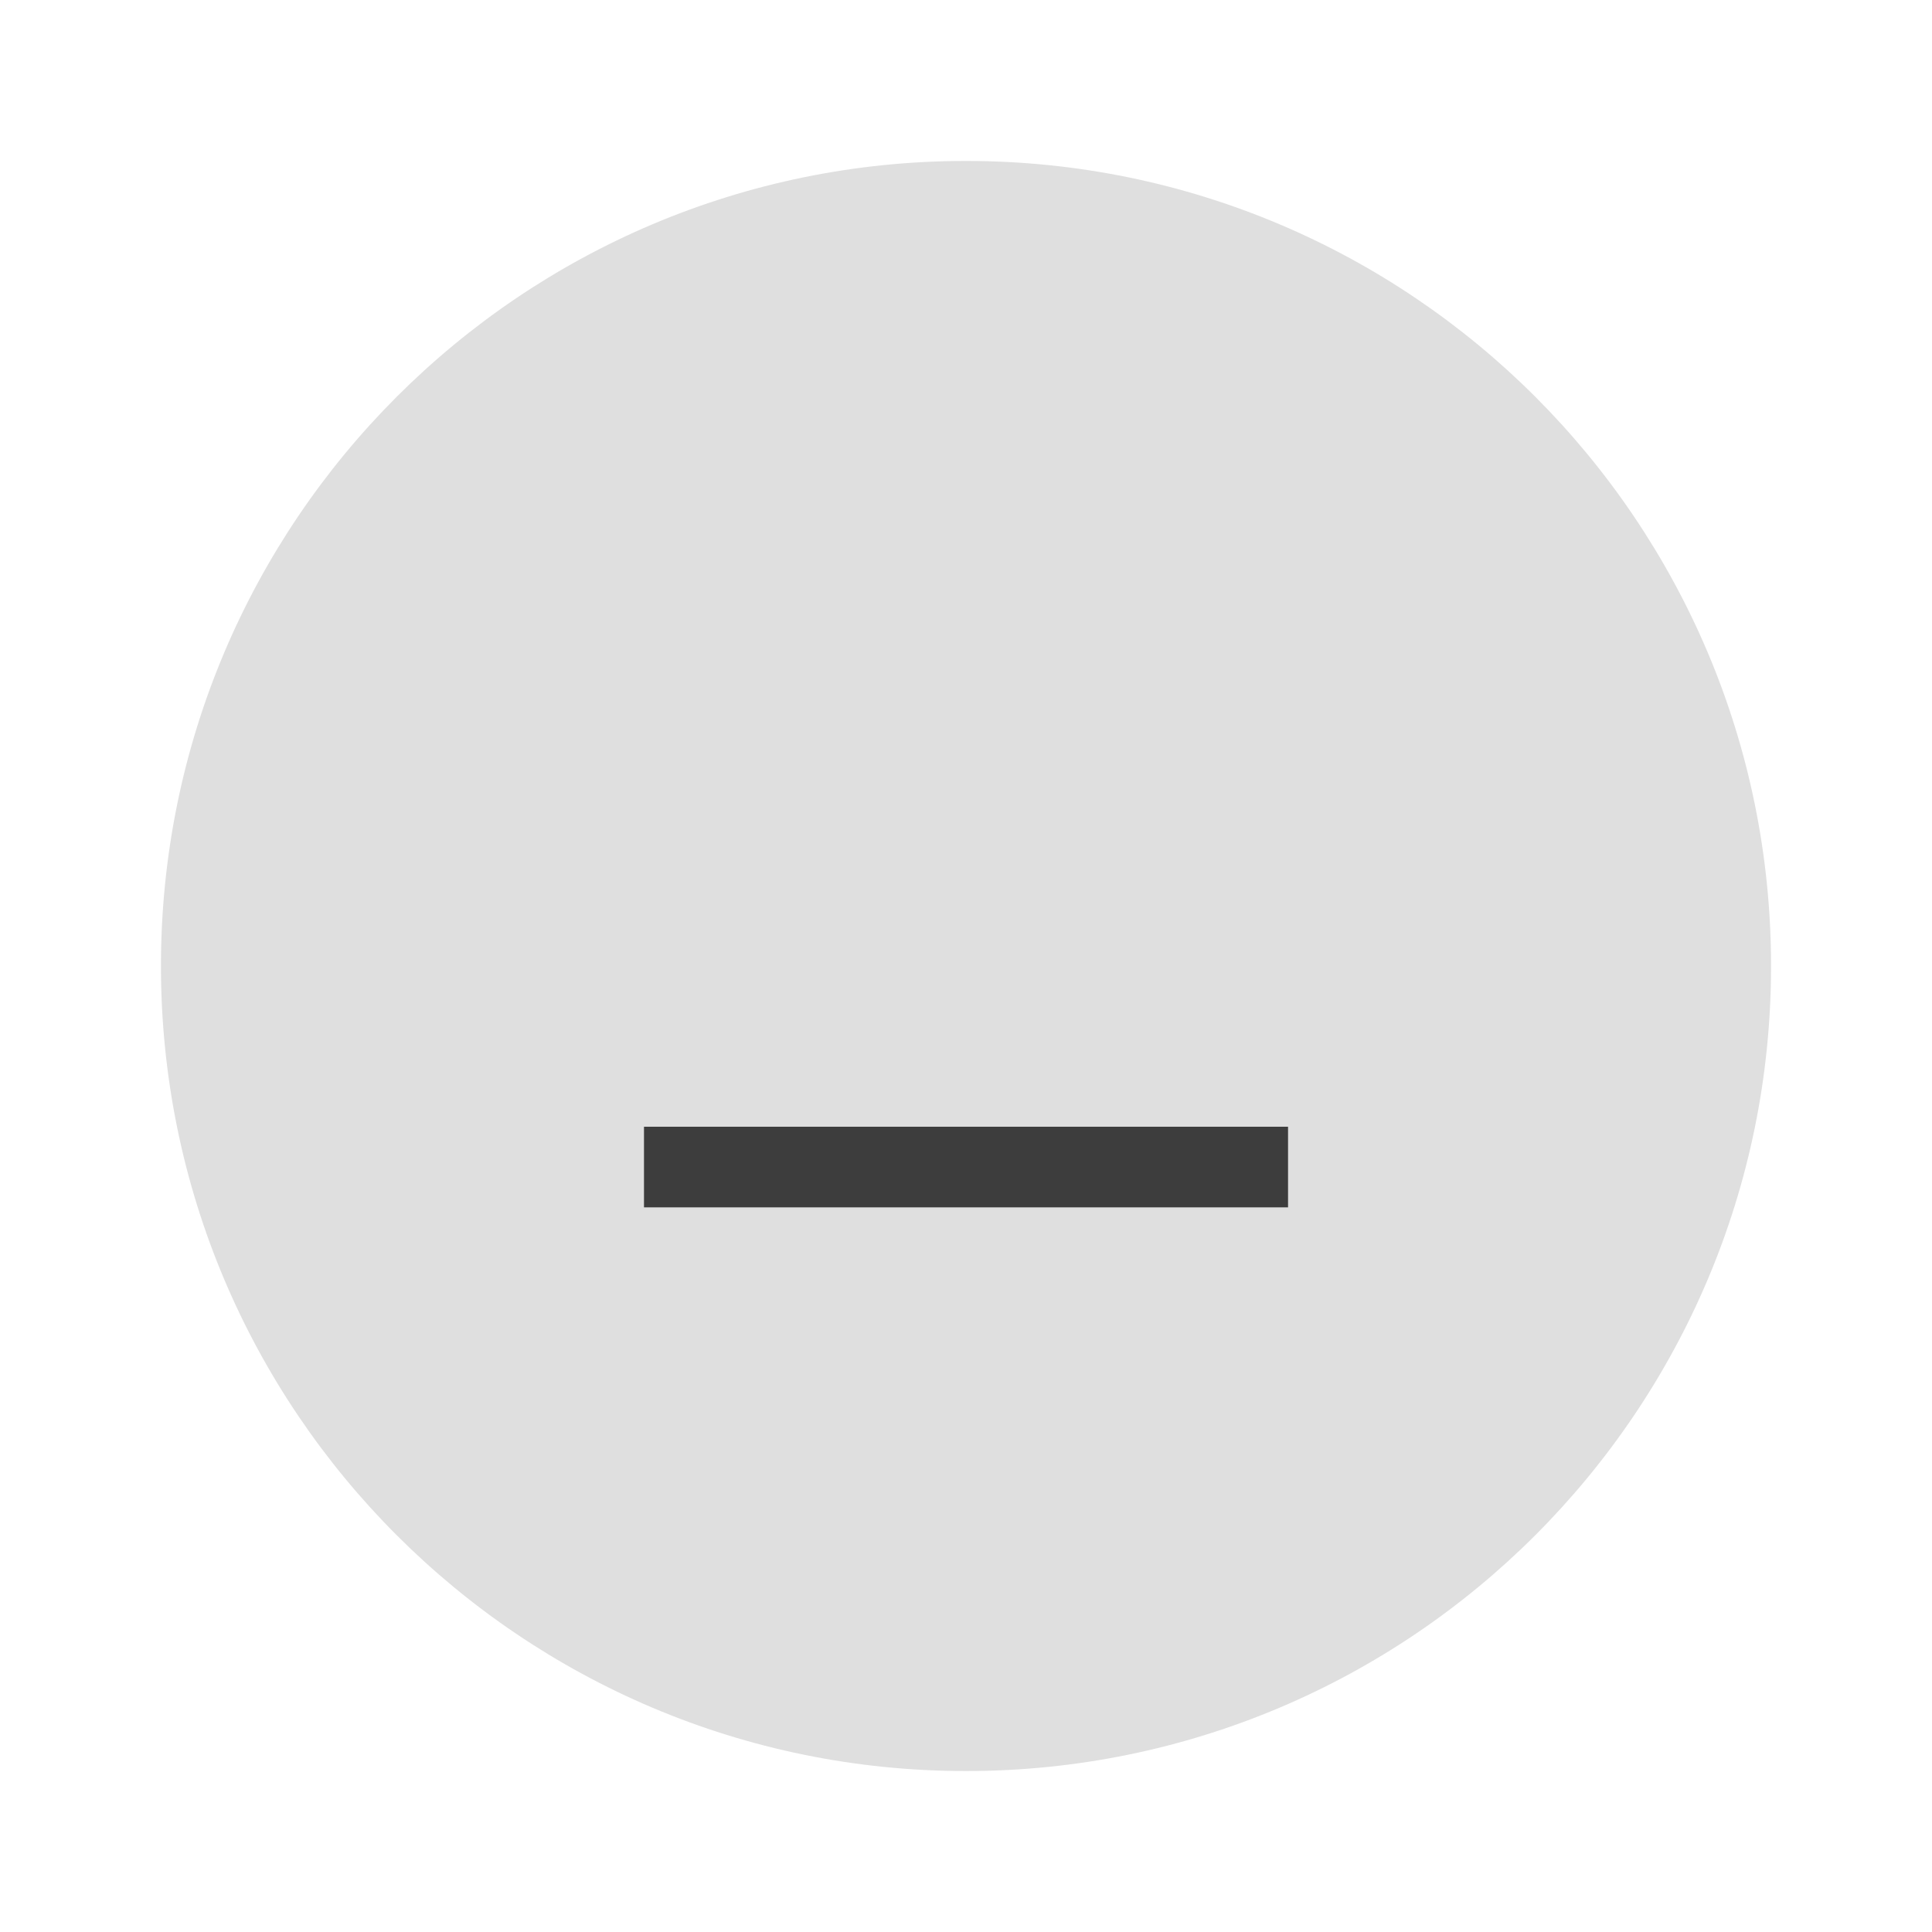
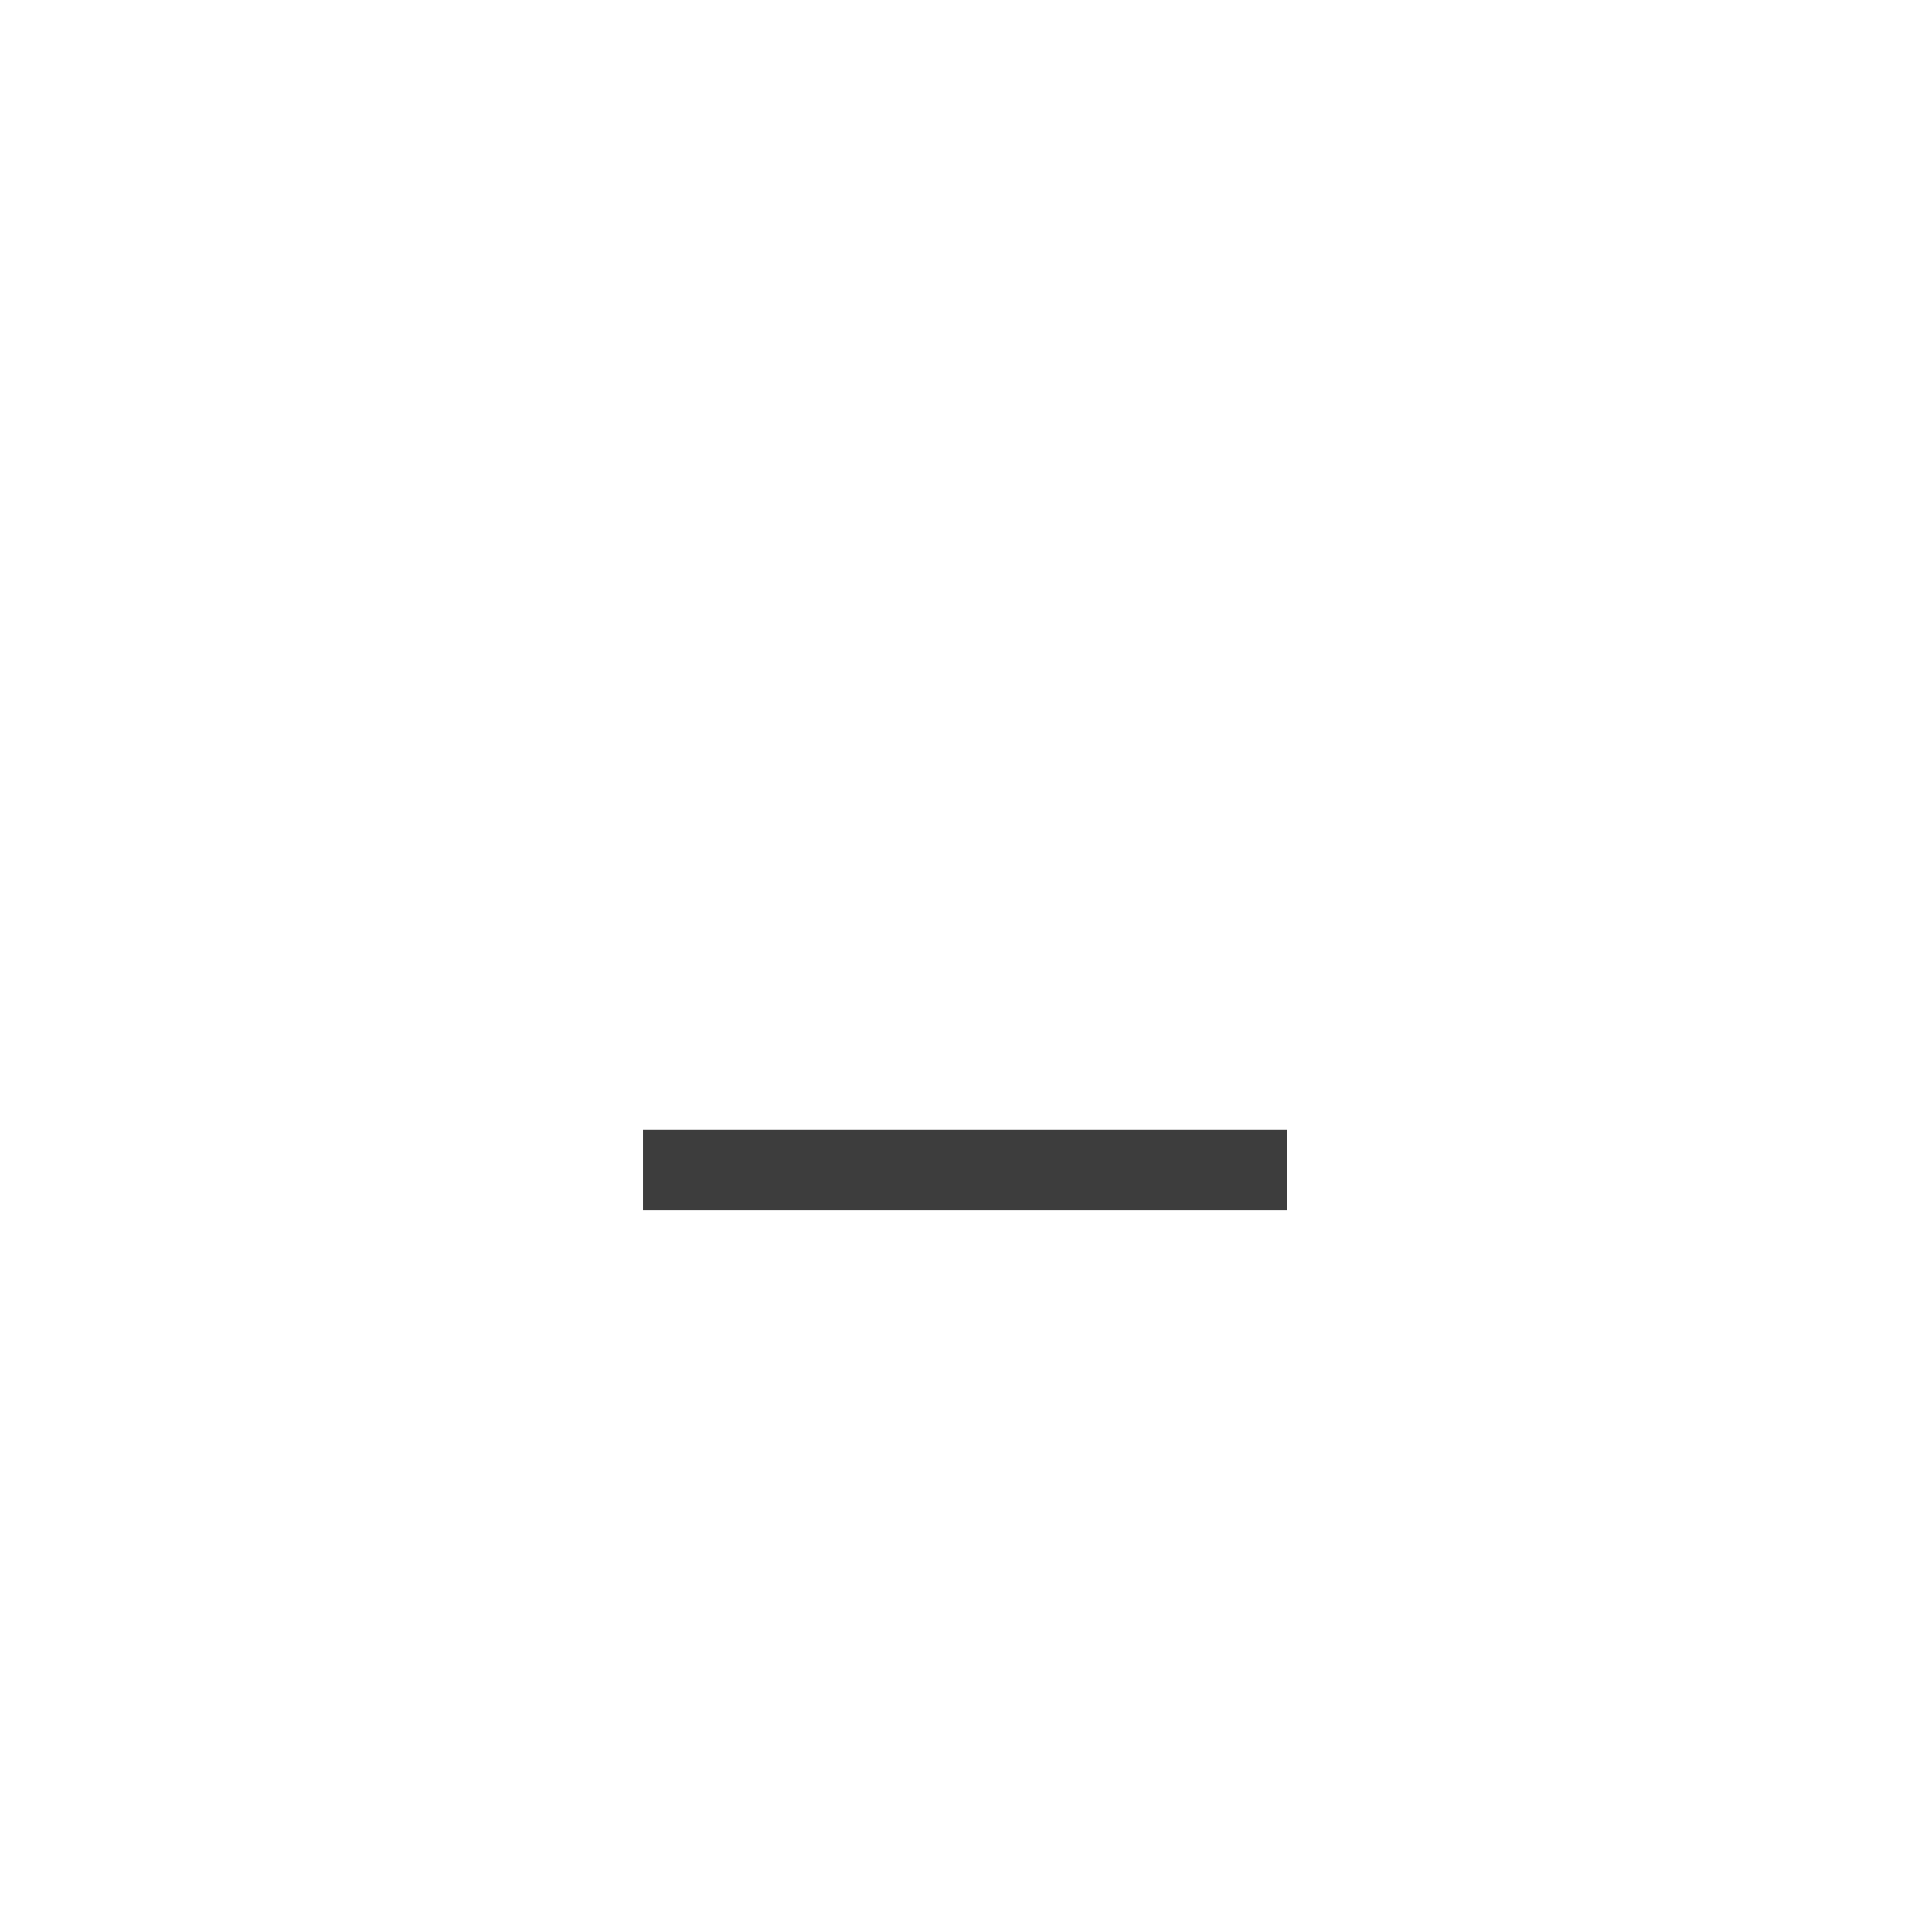
- <svg xmlns="http://www.w3.org/2000/svg" width="24" height="24" version="1.1" viewBox="0 0 6.35 6.35" id="svg4579">
-   <defs id="defs4583" />
-   <g transform="translate(0,-290.915)" id="g4577">
-     <circle cx="3.175" cy="294.09" r="2.646" id="circle4571" style="fill:#dfdfdf;stroke-width:0.661;fill-opacity:1" />
-     <g transform="matrix(0.56569,-0.70711,0.56569,0.70711,-164.8367,88.36736)" id="g4575">
-       <rect transform="rotate(-45)" x="-206.515" y="208.69" width="0.265" height="2.646" id="rect4573" style="fill:#3d3d3d;stroke-width:0.197;fill-opacity:1" />
+ <svg xmlns="http://www.w3.org/2000/svg" width="24" height="24" version="1.1" viewBox="0 0 6.35 6.35">
+   <g transform="translate(0 -290.91)">
+     <circle cx="3.175" cy="294.09" r="2.646" fill="none" stroke-width=".661" />
+     <g transform="matrix(.56569 -.70711 .56569 .70711 -164.84 88.367)">
+       <rect transform="rotate(-45)" x="-206.52" y="208.69" width=".265" height="2.646" fill="#3d3d3d" stroke-width=".197" />
    </g>
  </g>
</svg>
